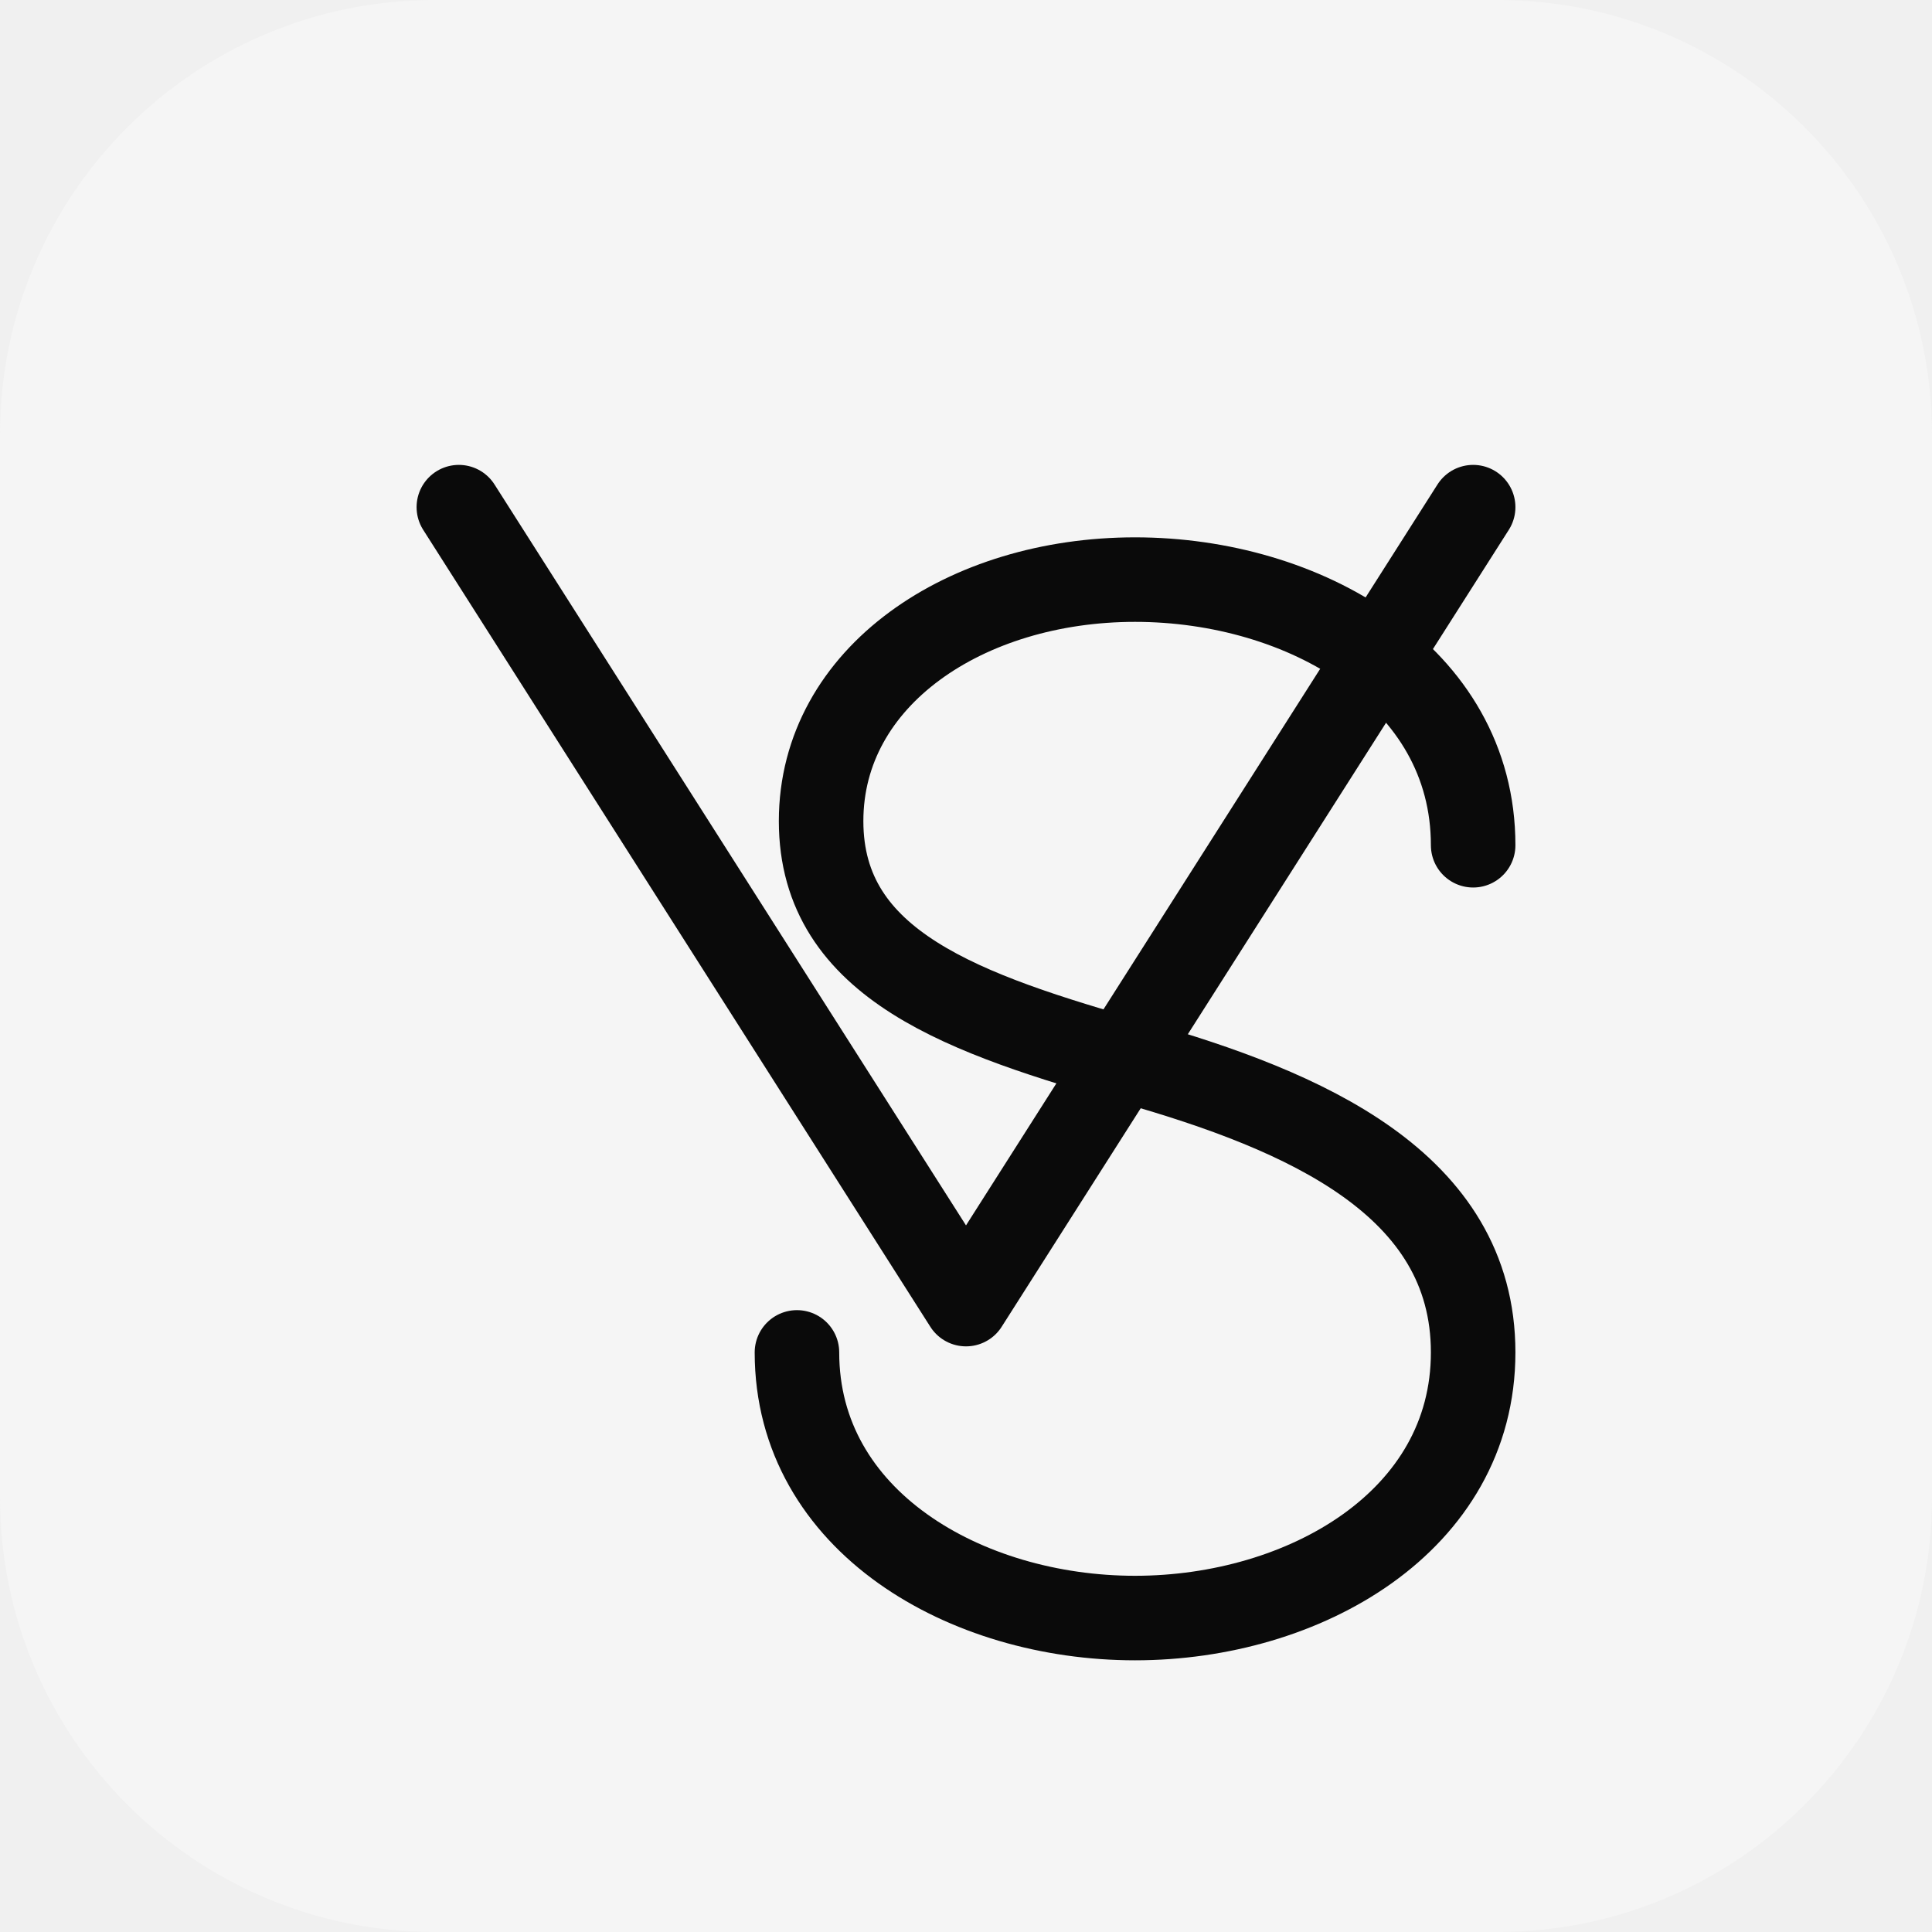
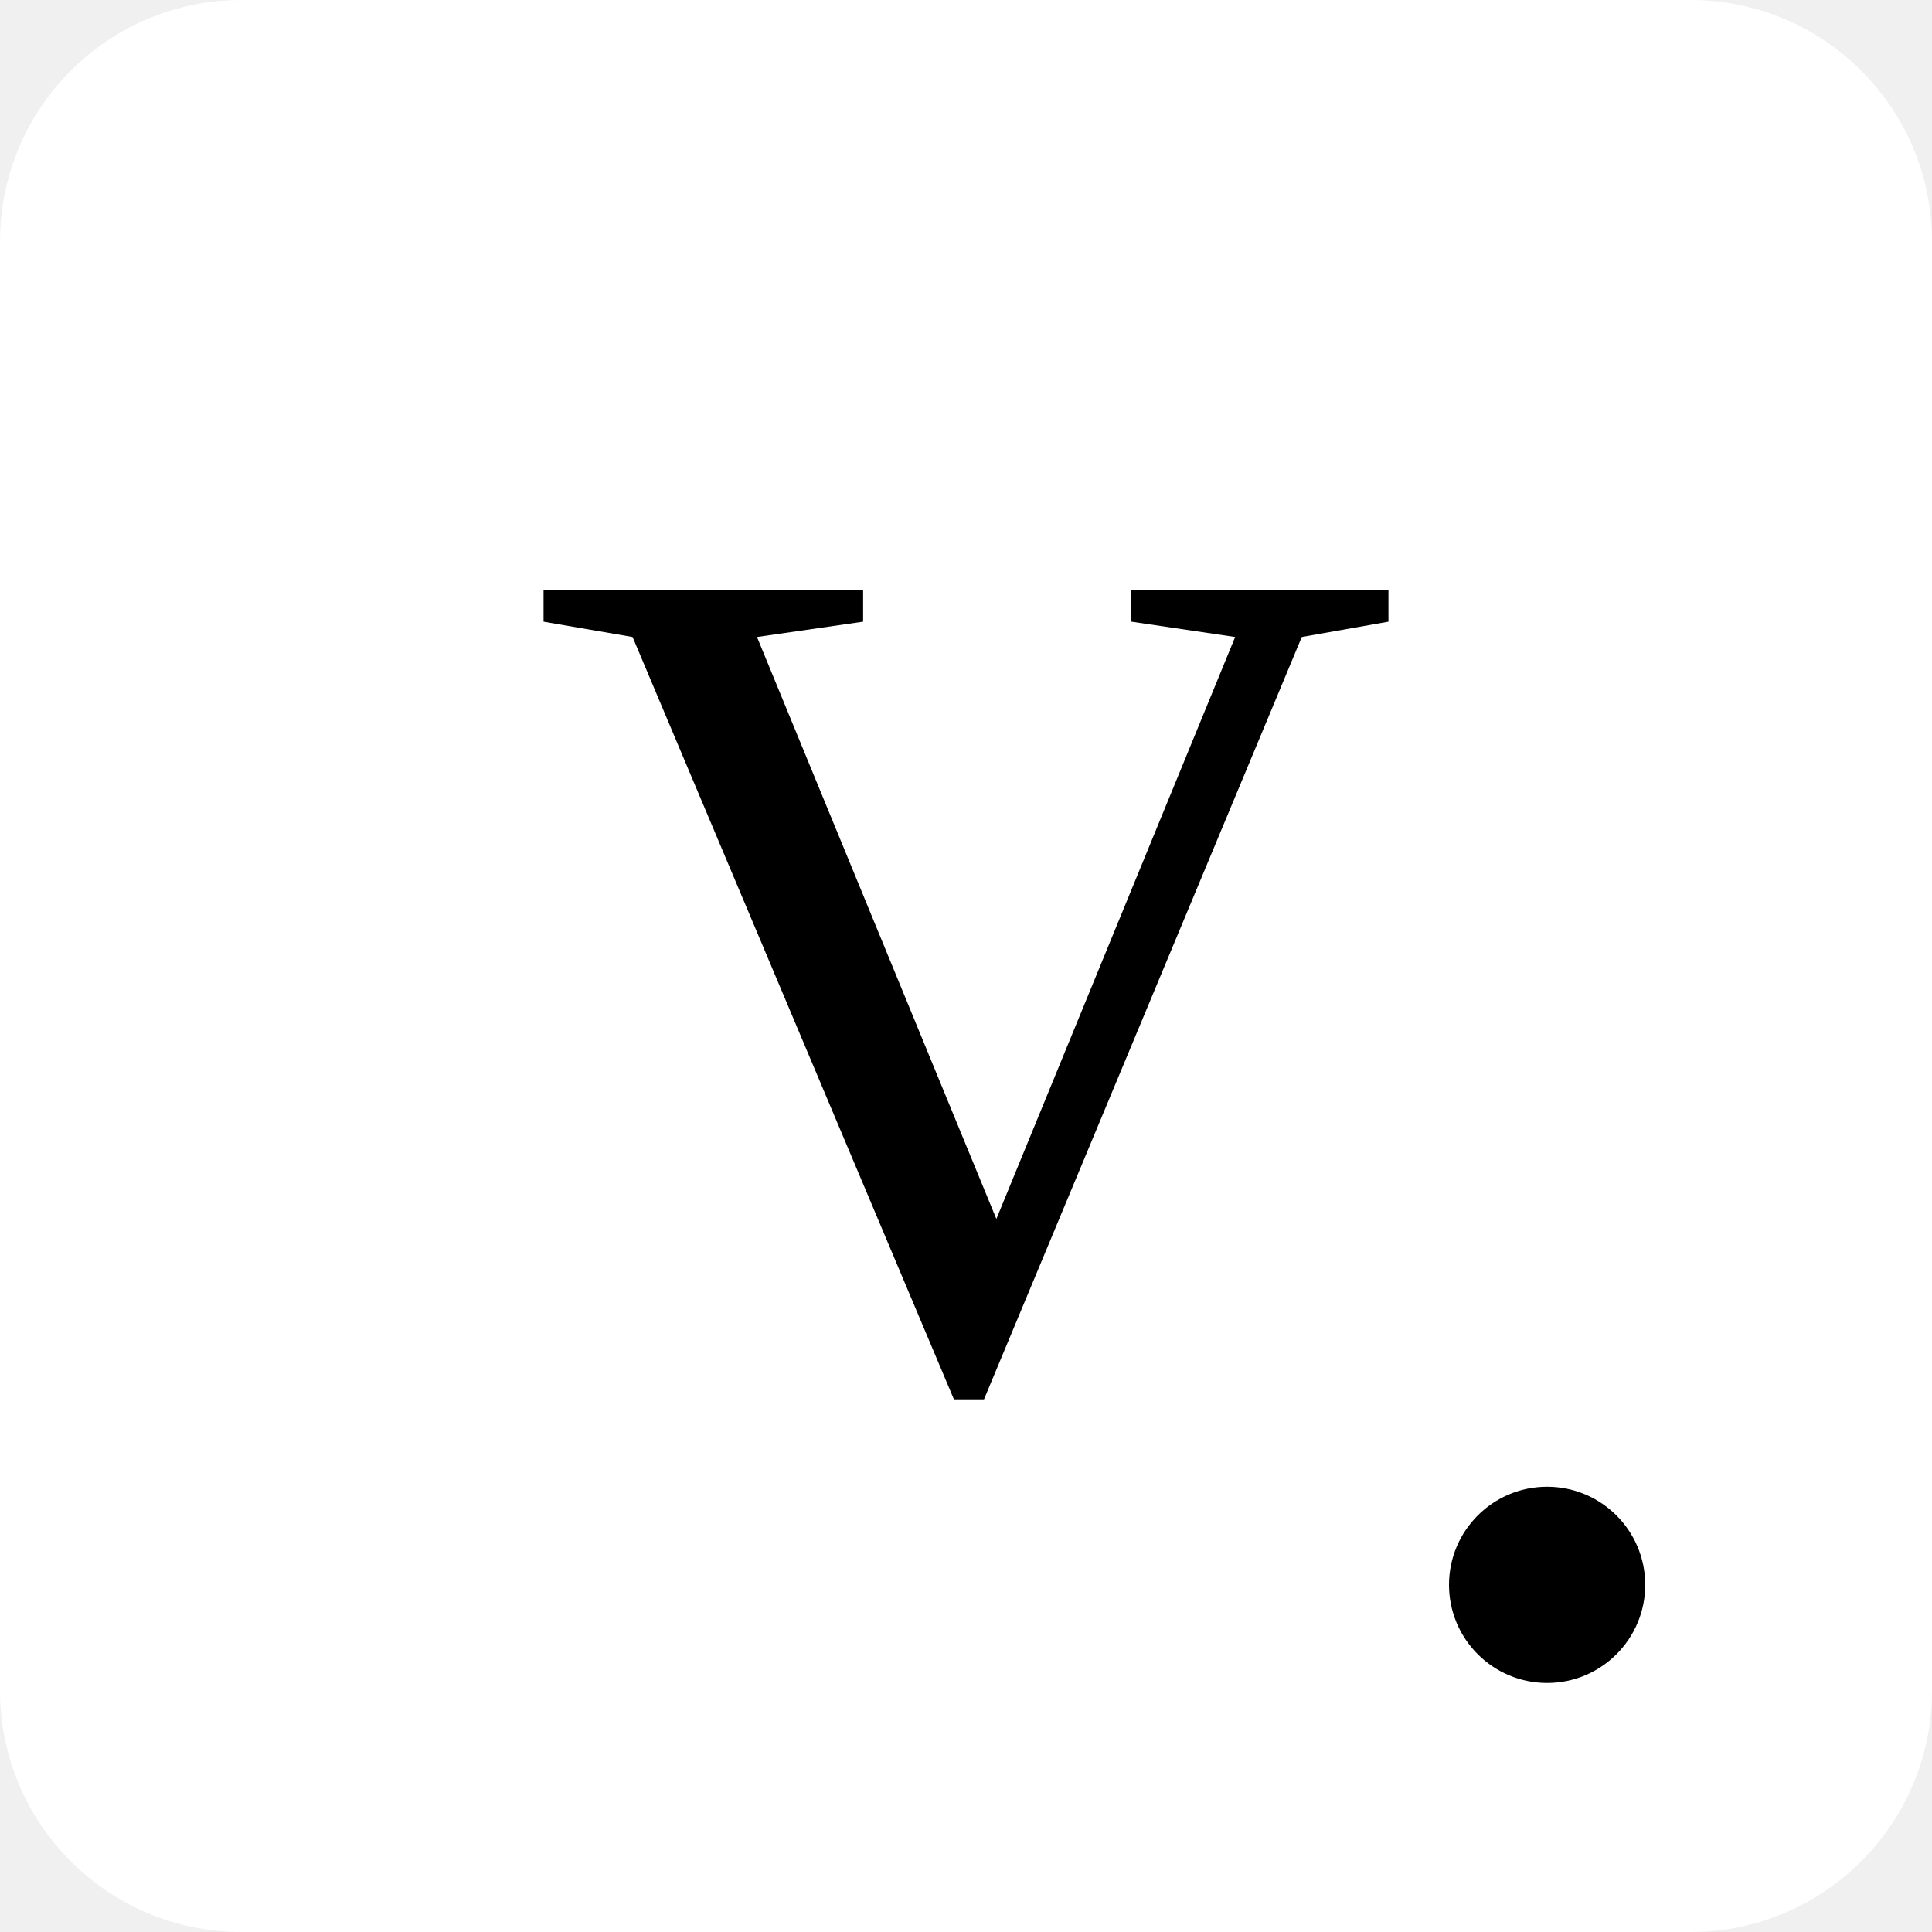
- <svg xmlns="http://www.w3.org/2000/svg" viewBox="0 0 160 160" width="160" height="160">
-   <rect width="160" height="160" rx="36" fill="#F5F5F5" />
-   <path d="M38 42 L80 108 L122 42" fill="none" stroke="#0A0A0A" stroke-width="7" stroke-linecap="round" stroke-linejoin="round" />
-   <path d="M122 70 C122 56 108 48 94 48 C80 48 68 56 68 68 C68 80 80 84 94 88 C108 92 122 98 122 112 C122 126 108 134 94 134 C80 134 66 126 66 112" fill="none" stroke="#0A0A0A" stroke-width="7" stroke-linecap="round" />
+ <svg xmlns="http://www.w3.org/2000/svg" viewBox="0 0 512 512" width="512" height="512">
+   <rect width="512" height="512" rx="64" fill="#ffffff" />
+   <text x="256" y="366" text-anchor="middle" font-family="Georgia, 'Times New Roman', serif" font-weight="500" font-size="320" fill="#000000">V</text>
+   <circle cx="410" cy="420" r="26" fill="#000000" />
</svg>
